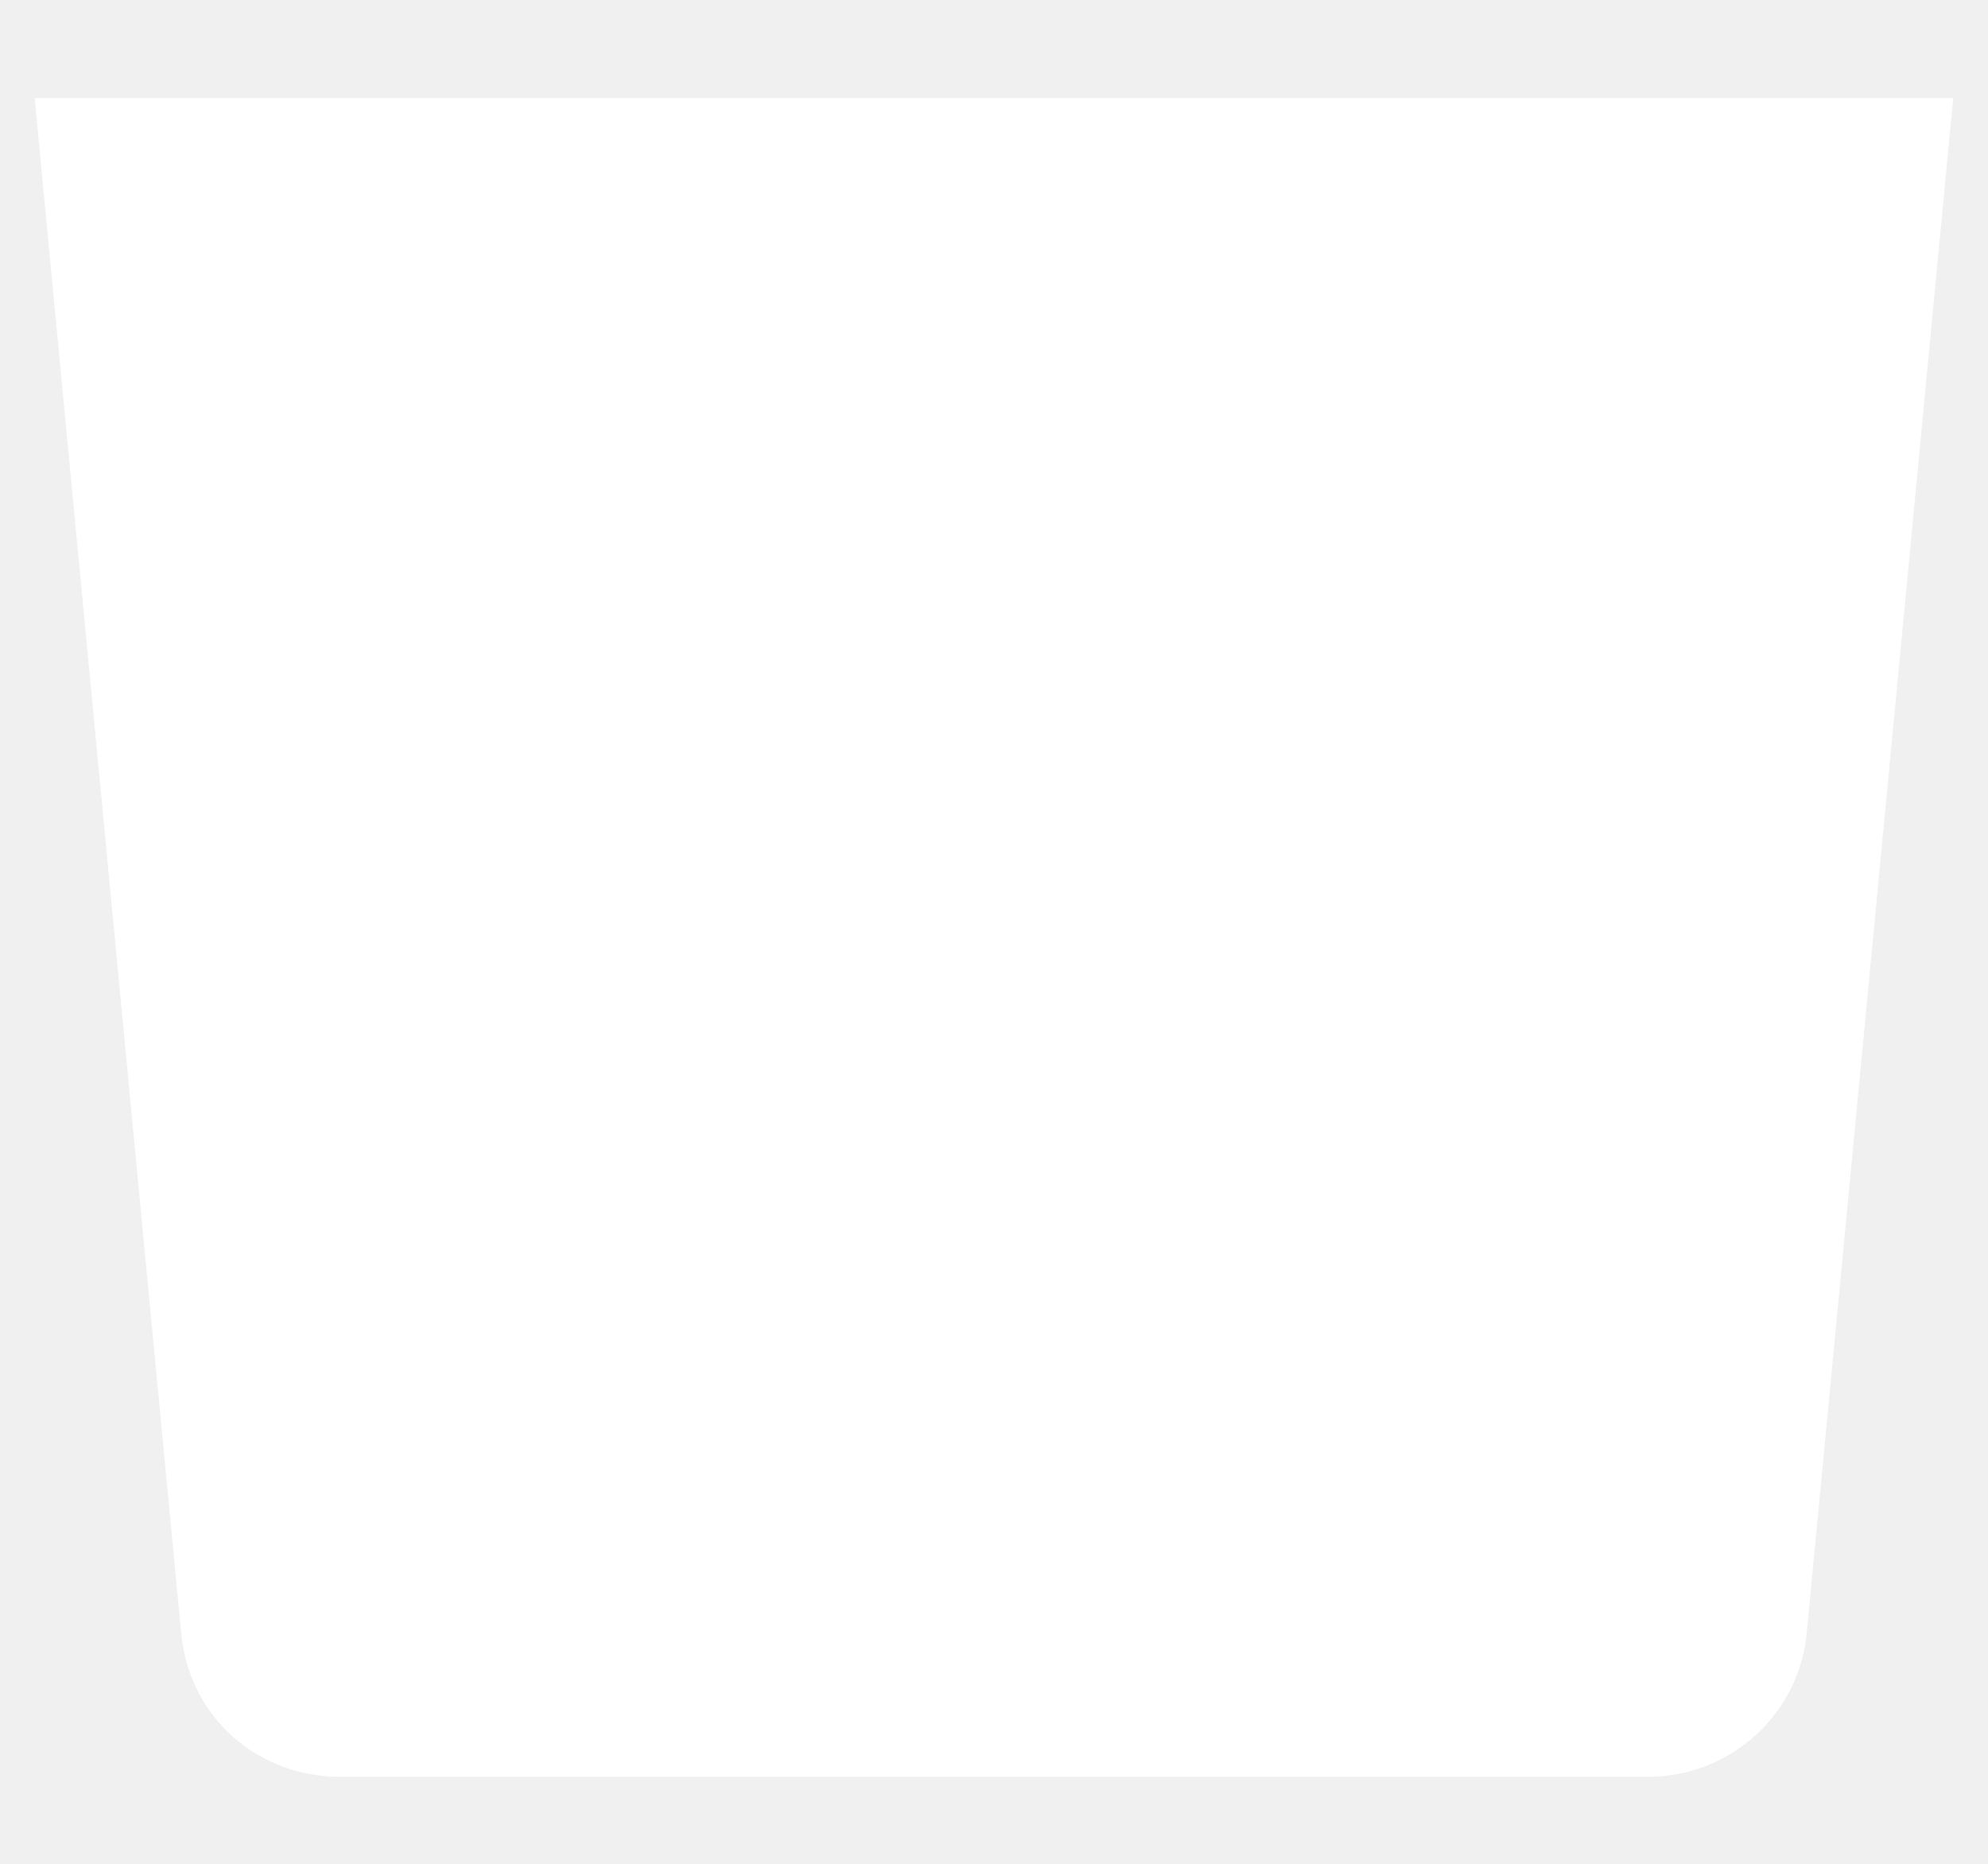
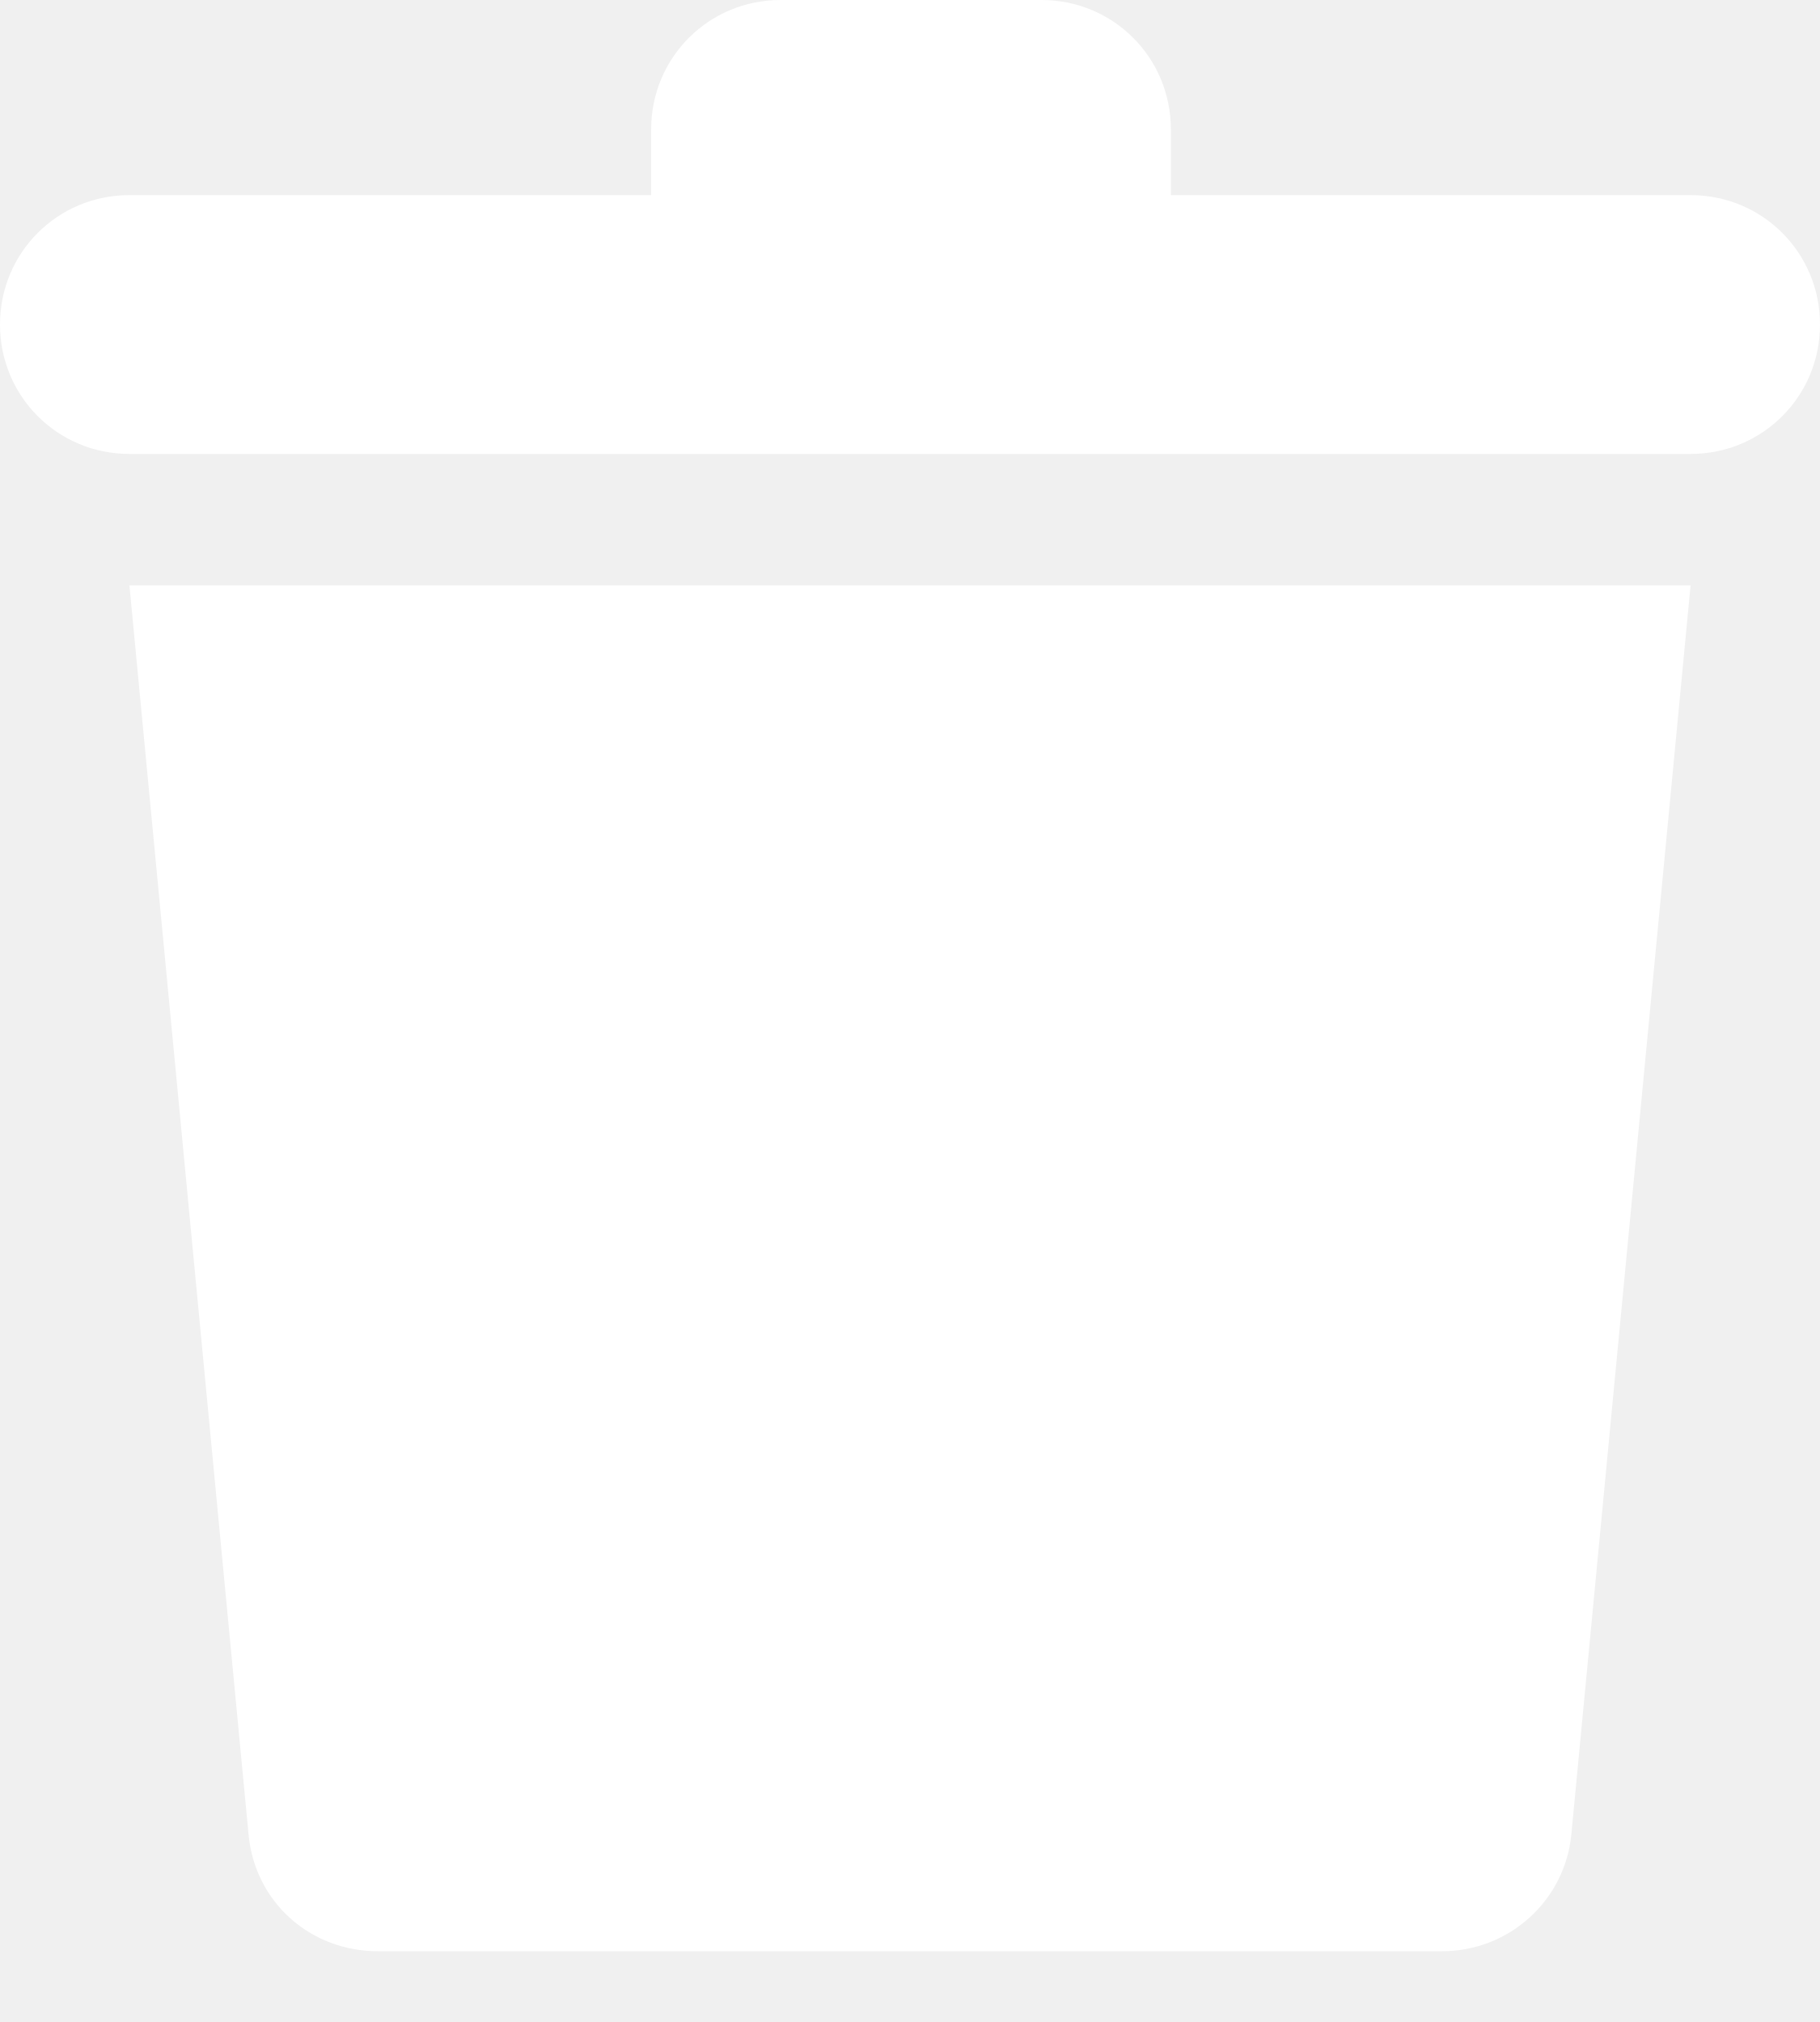
- <svg xmlns="http://www.w3.org/2000/svg" width="16" height="15" viewBox="0 0 16 15" fill="none">
-   <path d="M1.458 13.142C1.519 13.813 2.067 14.3 2.738 14.3H13.261C13.932 14.3 14.48 13.792 14.541 13.142L15.72 0.79H0.279L1.458 13.142Z" fill="white" />
+ <svg xmlns="http://www.w3.org/2000/svg" width="18" height="20" viewBox="0 0 18 20" fill="none">
+   <path d="M2.458 18.142C2.519 18.813 3.067 19.3 3.738 19.3H14.261C14.932 19.3 15.48 18.792 15.541 18.142L16.72 5.79H1.28L2.458 18.142Z" fill="white" />
+   <path d="M16.72 1.93H11.58V1.28C11.58 0.569 11.011 0 10.3 0H7.72C7.009 0 6.44 0.569 6.44 1.28V1.93H1.28C0.569 1.93 0 2.499 0 3.21C0 3.921 0.569 4.49 1.28 4.49H16.72C17.431 4.49 18 3.921 18 3.21C18 2.499 17.431 1.93 16.72 1.93Z" fill="white" />
</svg>
